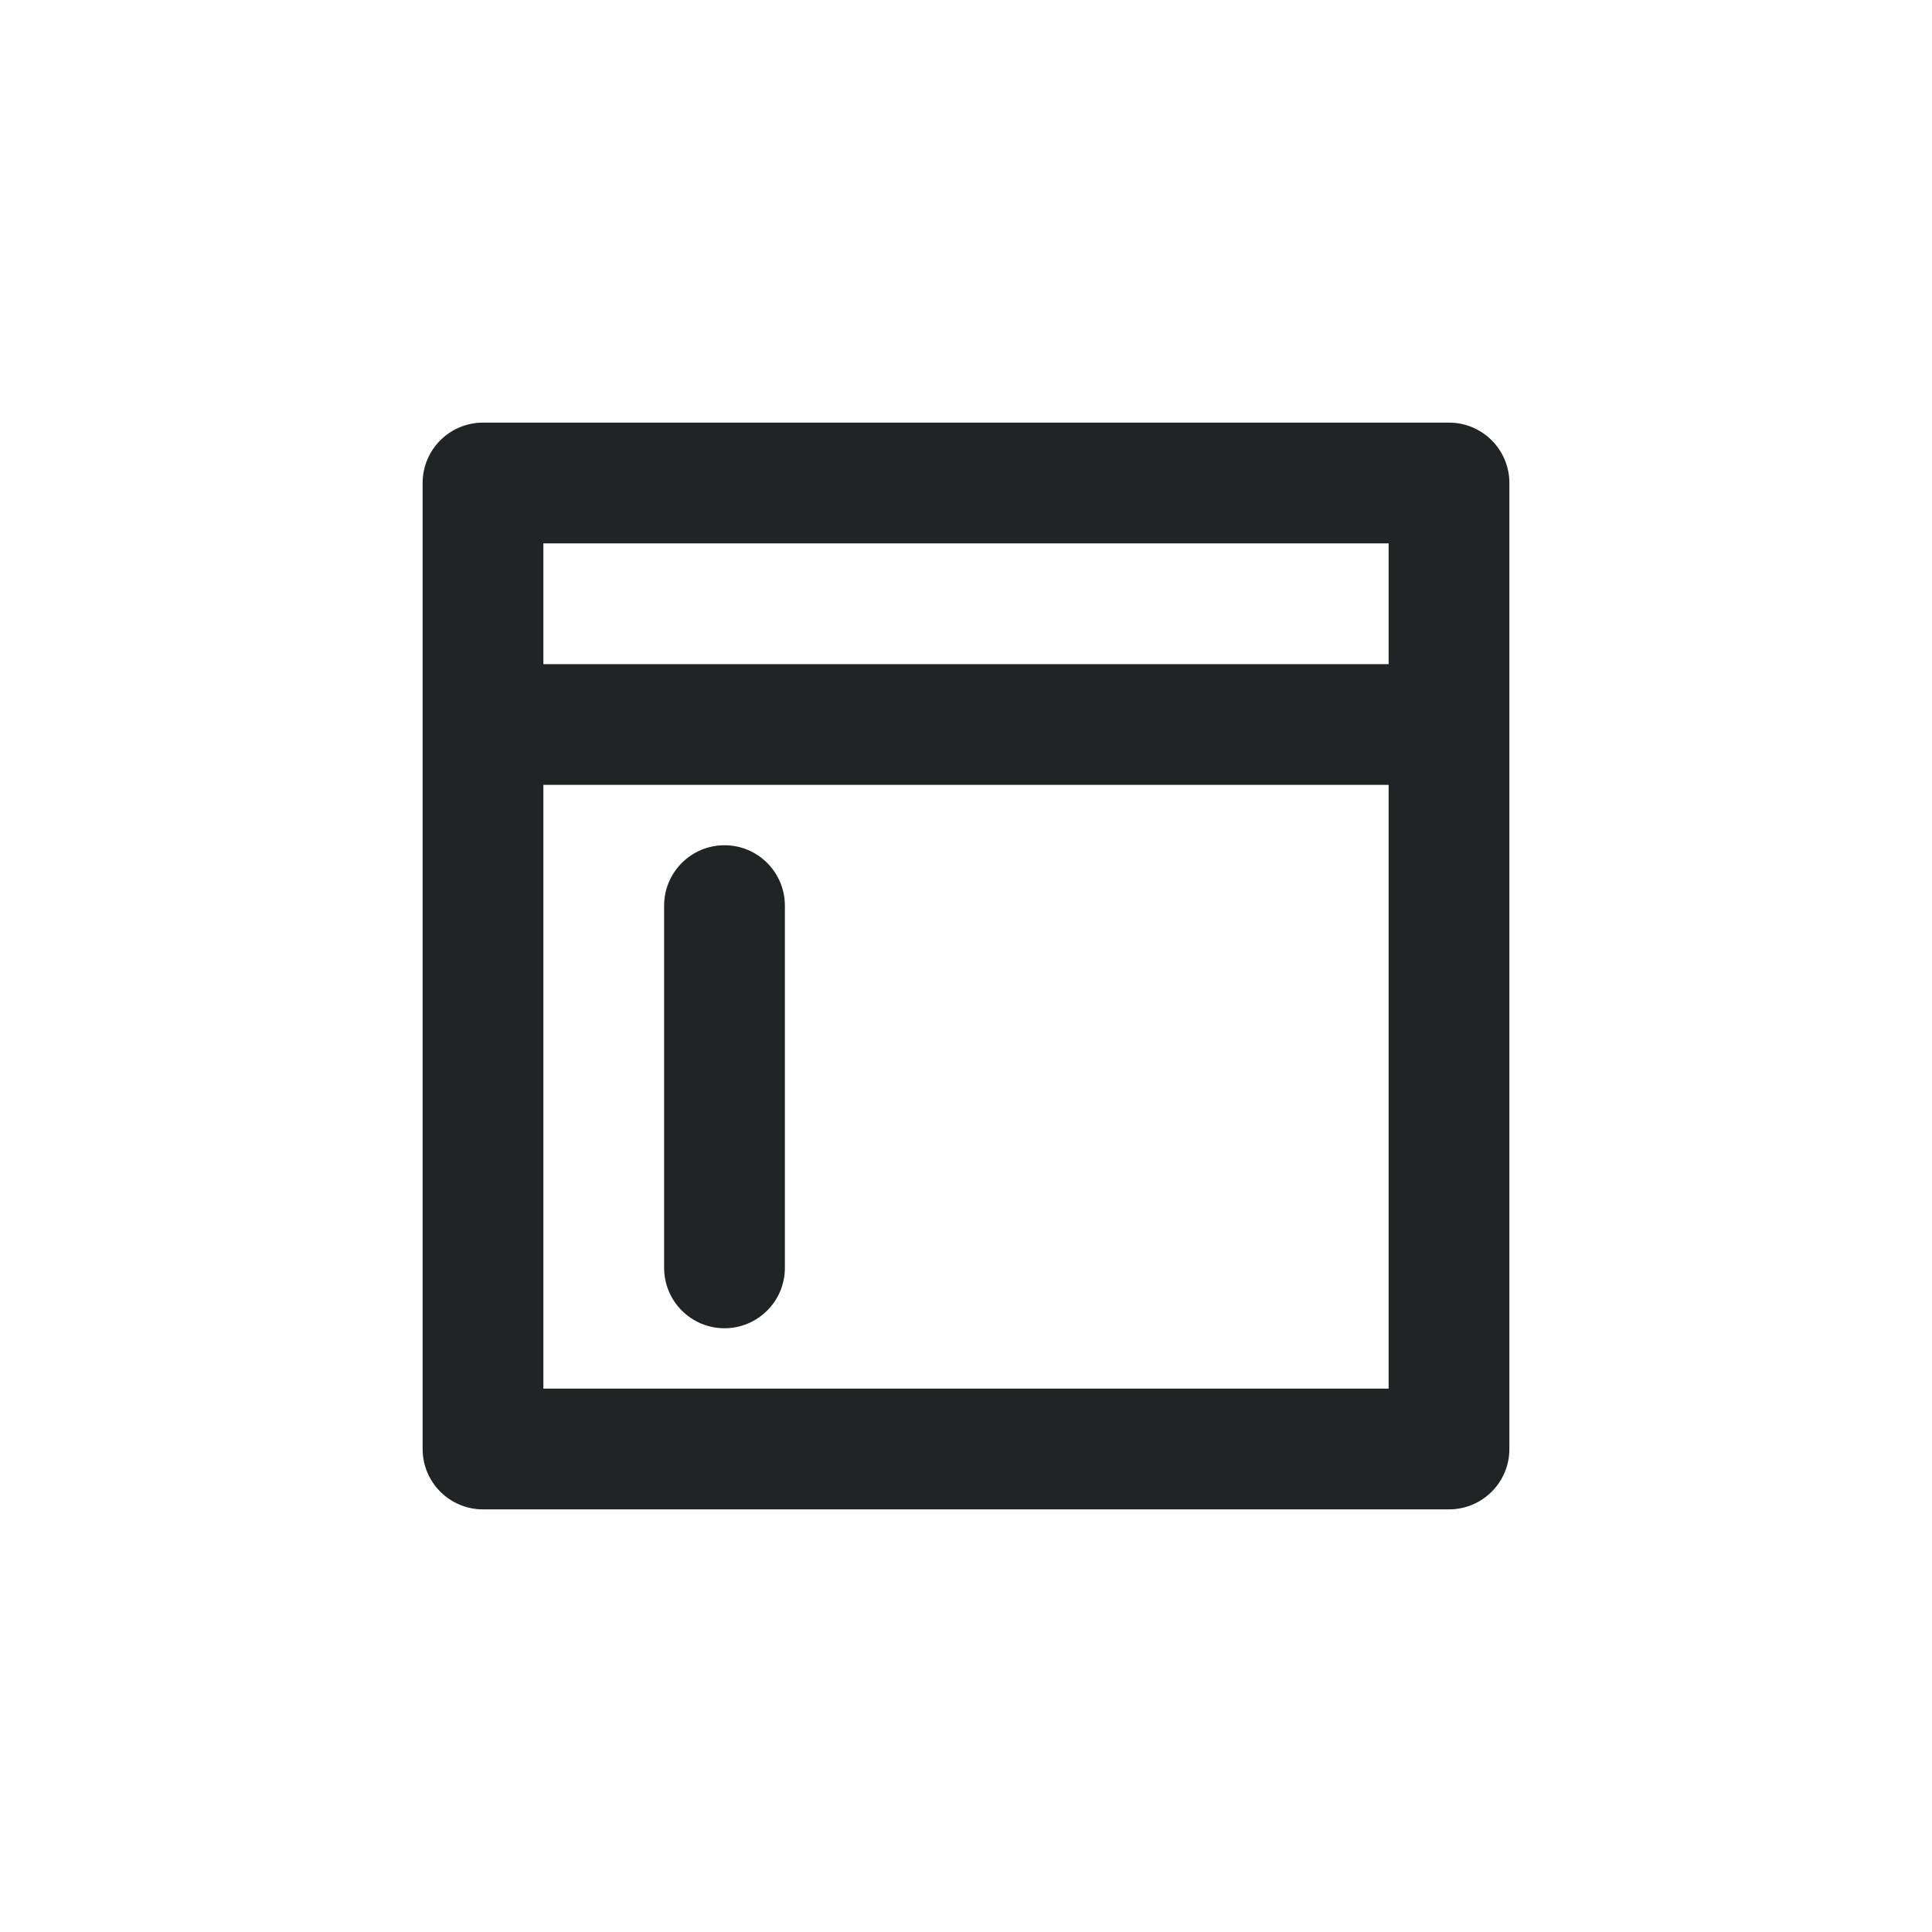
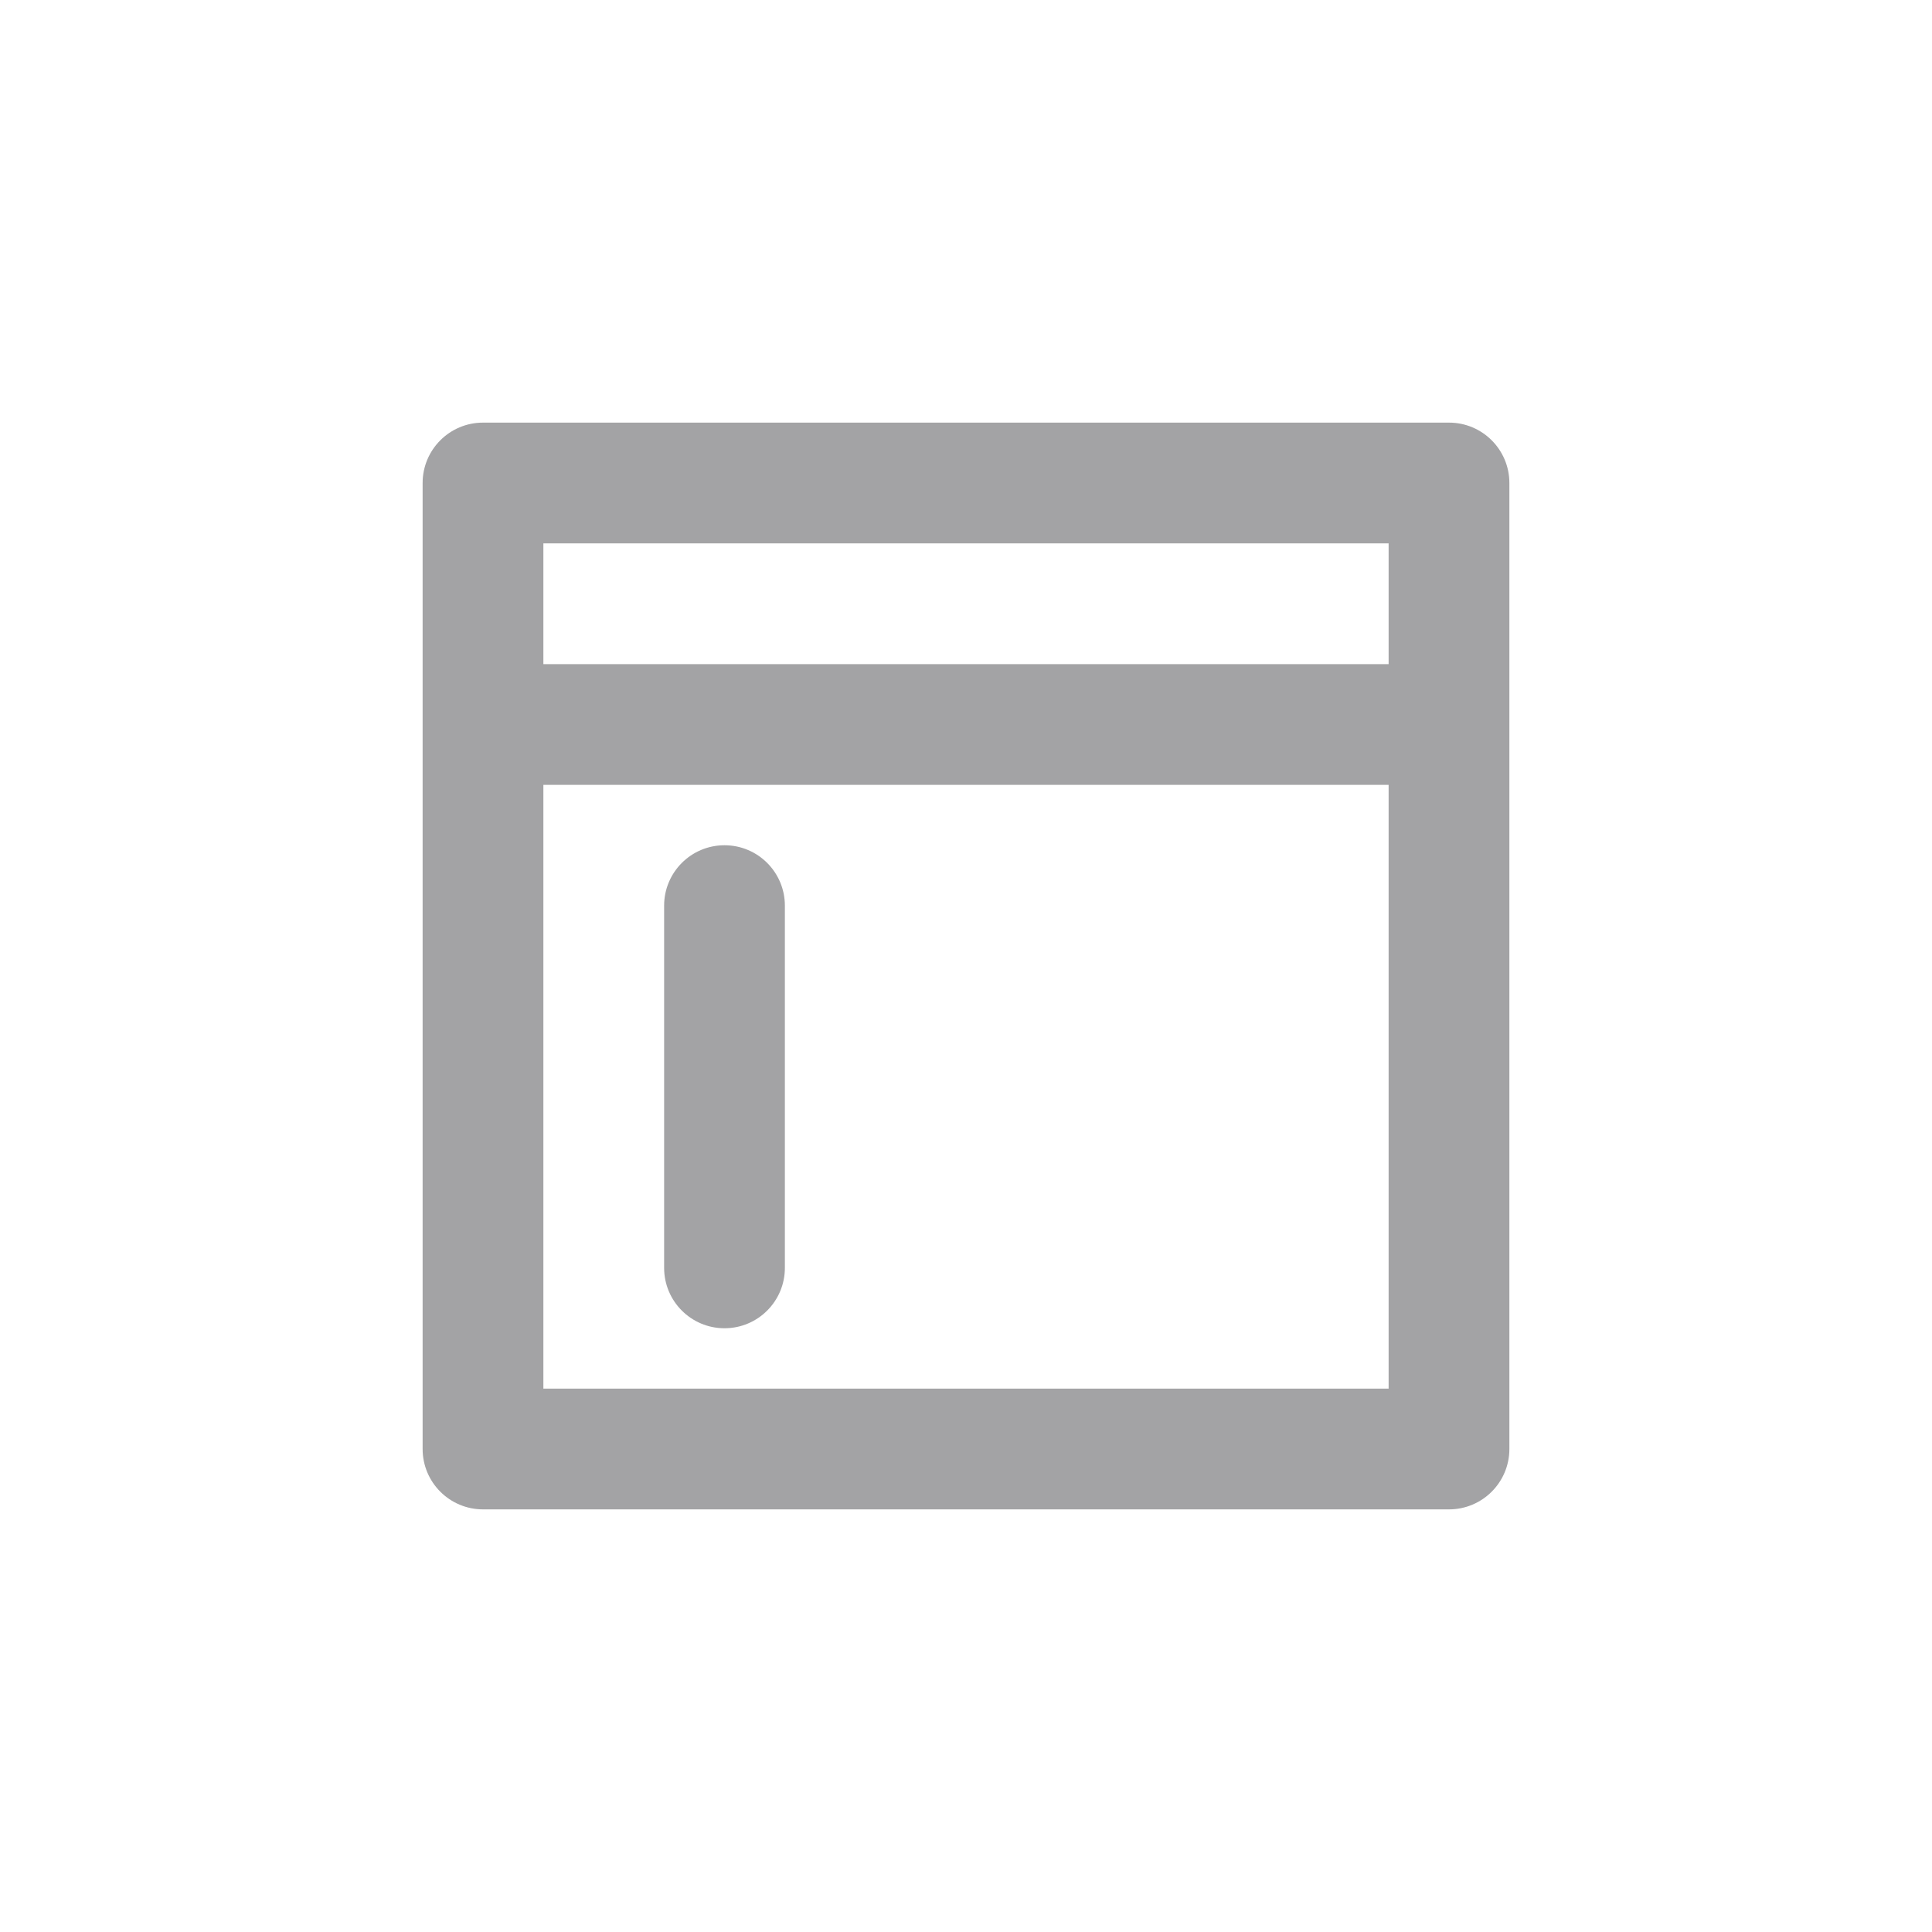
<svg xmlns="http://www.w3.org/2000/svg" t="1727877353037" class="icon" viewBox="0 0 1024 1024" version="1.1" p-id="27861" width="200" height="200">
-   <path d="M288 416v320h448V416H288z m0-64h448V288H288v64zM256 224h512a32 32 0 0 1 32 32v512a32 32 0 0 1-32 32H256a32 32 0 0 1-32-32V256a32 32 0 0 1 32-32z m128 224a32 32 0 0 1 32 32v192a32 32 0 0 1-64 0v-192a32 32 0 0 1 32-32z" fill="#202425" p-id="27862" />
+   <path d="M288 416v320h448V416H288z m0-64h448V288H288v64zM256 224h512a32 32 0 0 1 32 32v512a32 32 0 0 1-32 32H256a32 32 0 0 1-32-32V256a32 32 0 0 1 32-32z m128 224a32 32 0 0 1 32 32v192a32 32 0 0 1-64 0v-192a32 32 0 0 1 32-32z" fill="#a3a3a5" p-id="27862" />
</svg>
